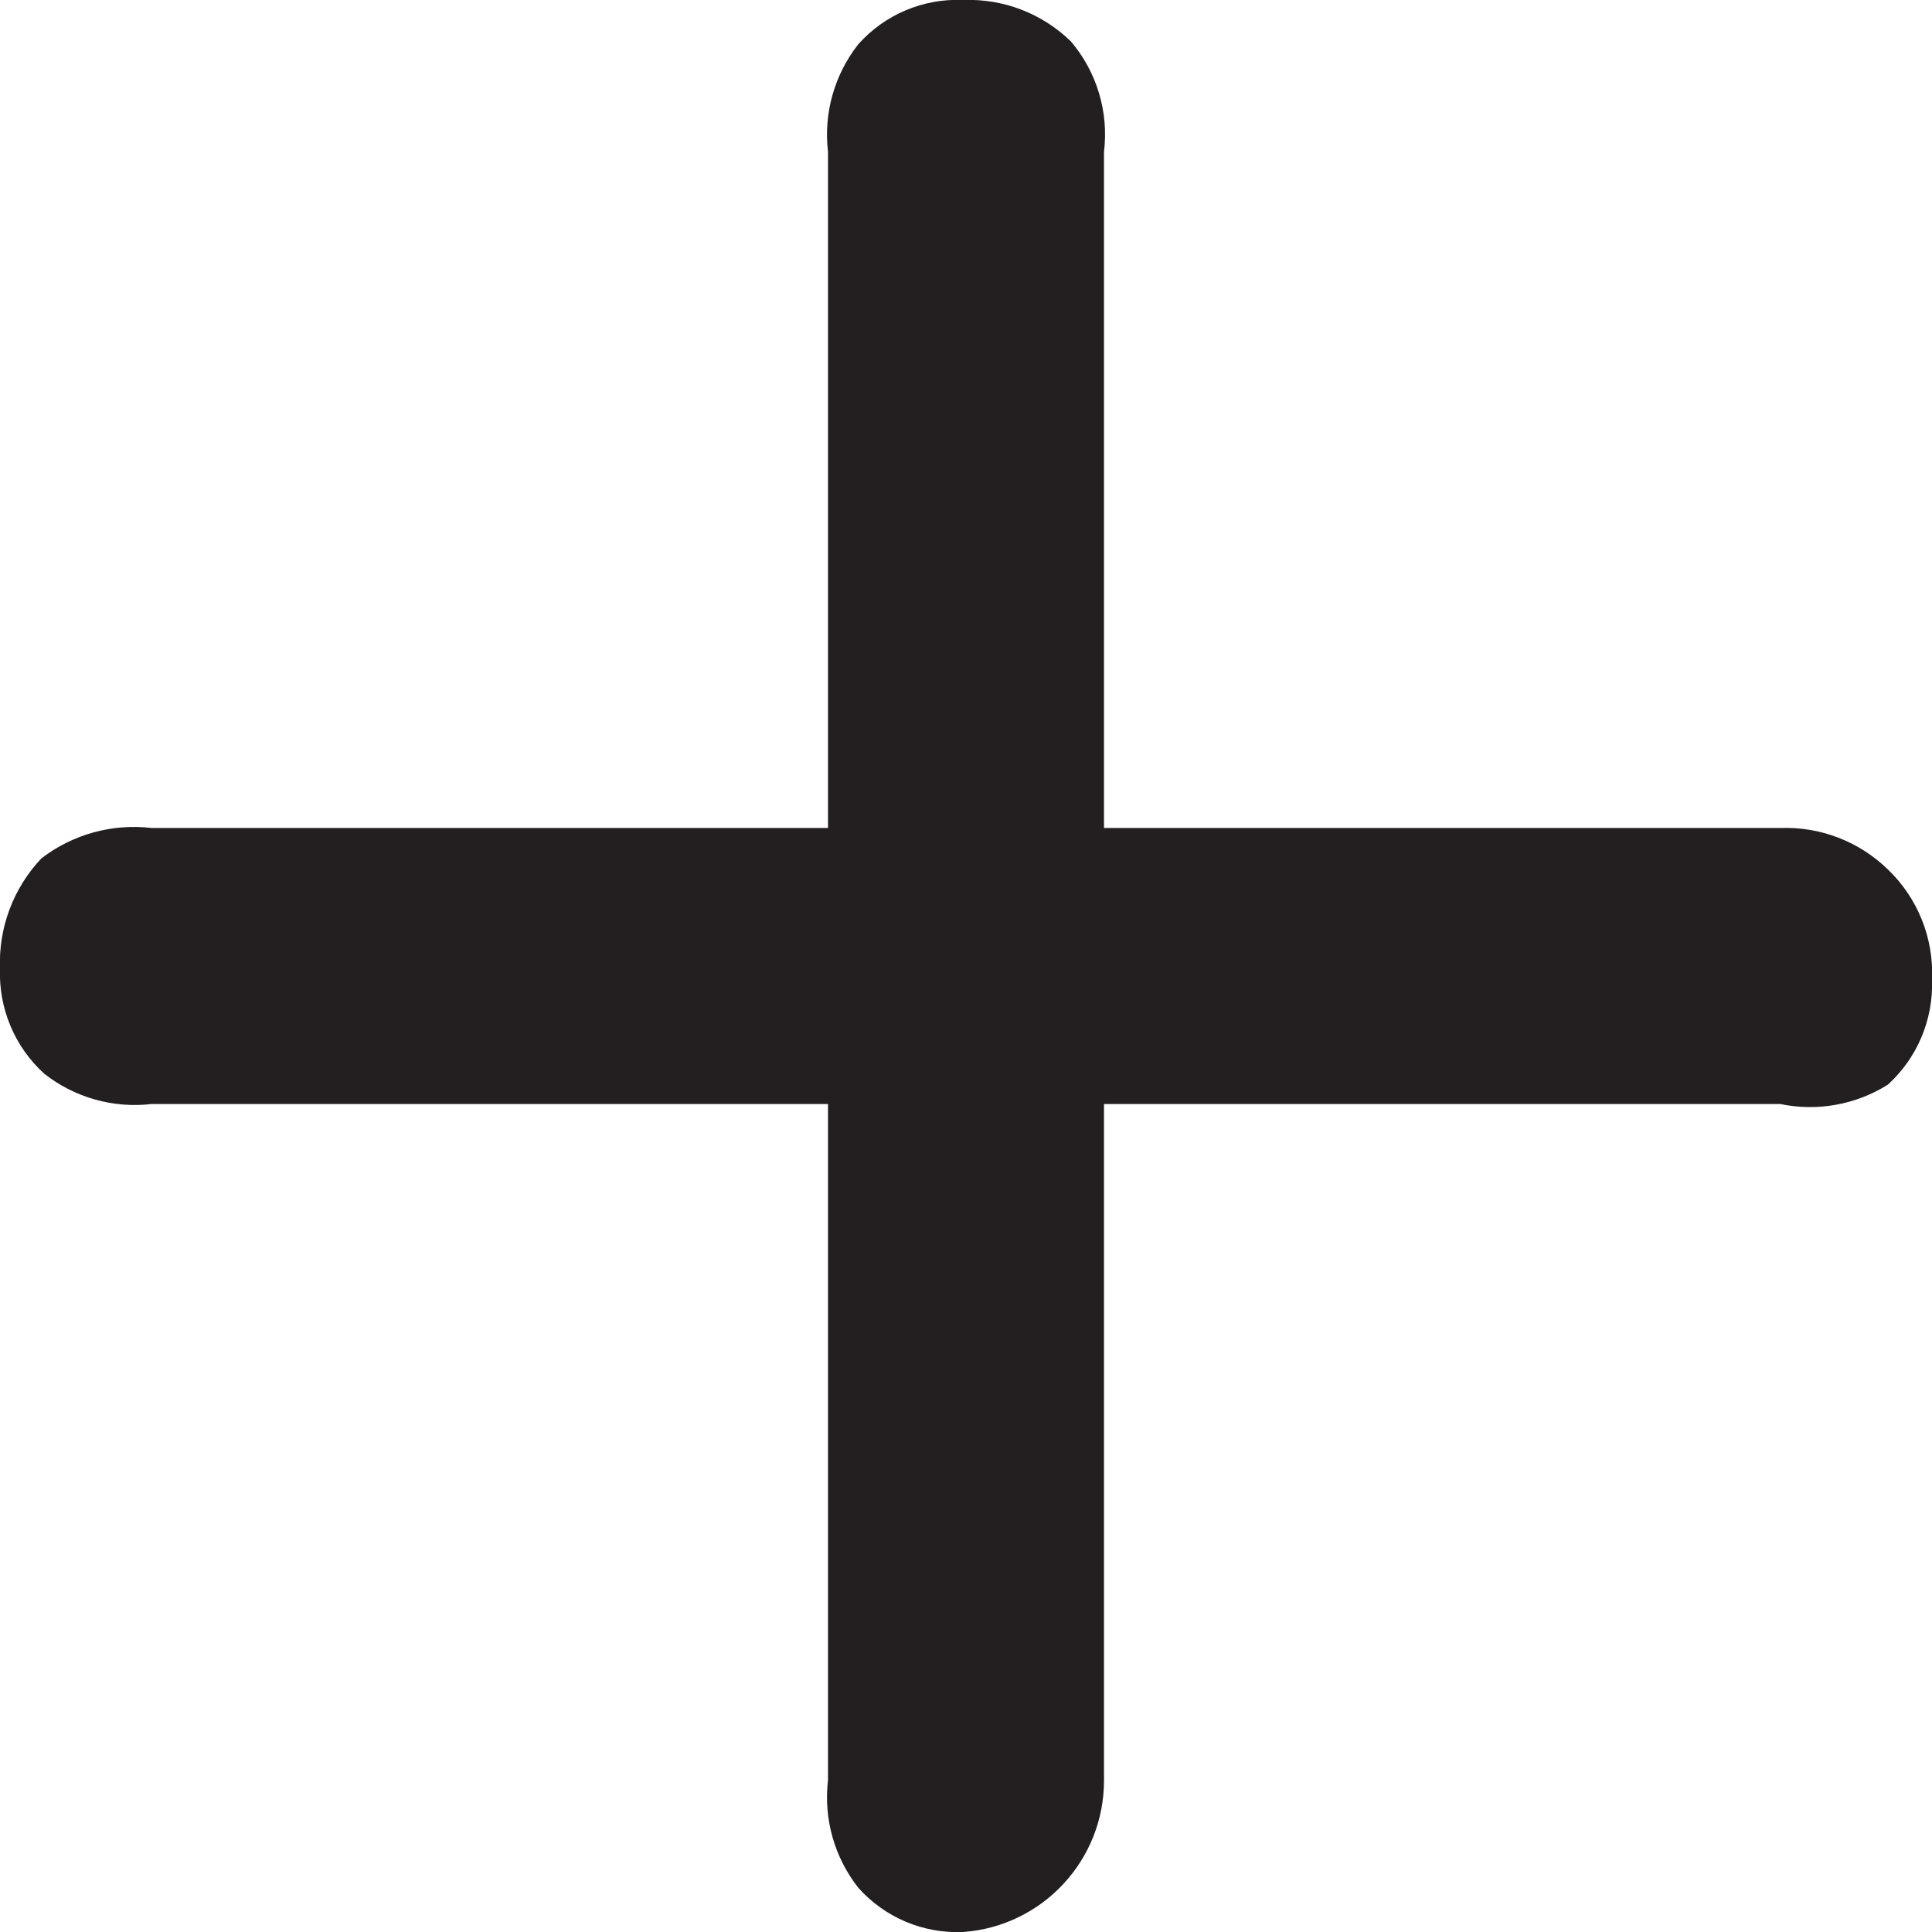
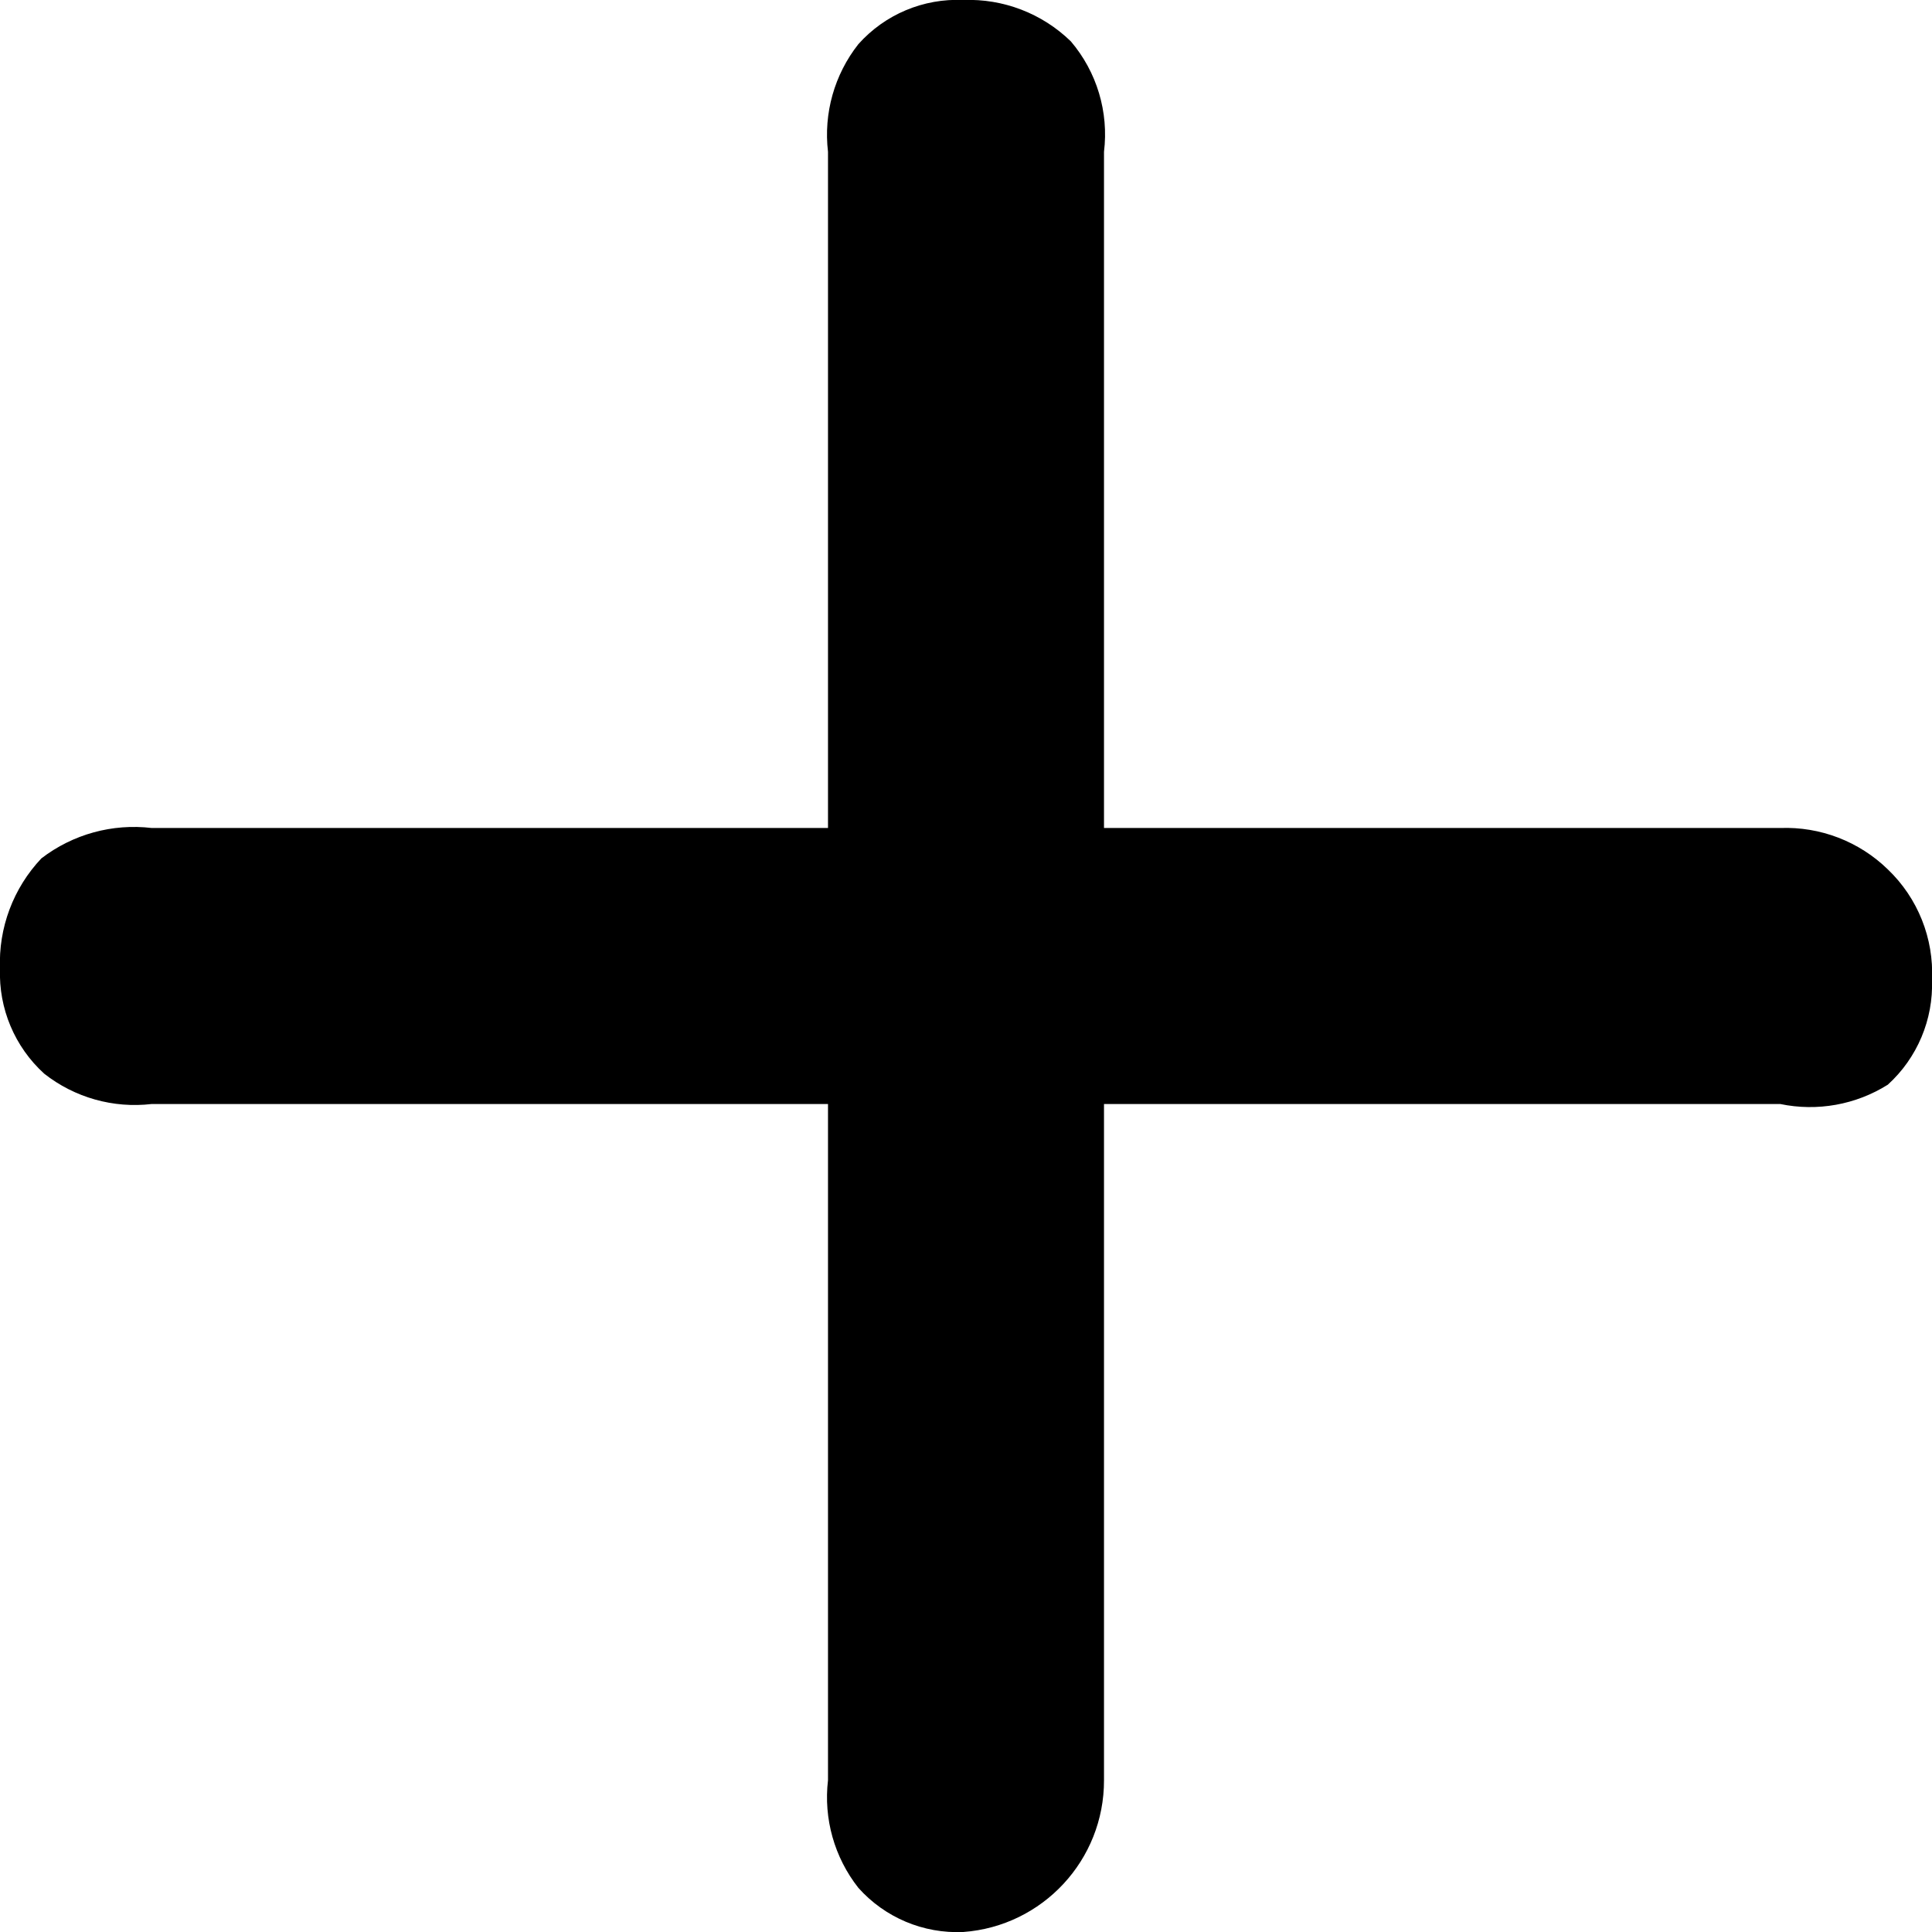
<svg xmlns="http://www.w3.org/2000/svg" viewBox="0 0 7 7">
-   <path d="m.16 3.89a.49.49 0 0 1 -.16-.38.55.55 0 0 1 .15-.4.55.55 0 0 1 .4-.11h5.9a.53.53 0 0 1 .39.15.52.52 0 0 1 .16.4.49.49 0 0 1 -.16.38.53.53 0 0 1 -.39.07h-5.9a.53.53 0 0 1 -.39-.11zm2.95 2.95a.53.53 0 0 1 -.11-.39v-5.9a.53.53 0 0 1 .11-.39.48.48 0 0 1 .38-.16.53.53 0 0 1 .39.15.52.52 0 0 1 .12.4v5.9a.55.55 0 0 1 -.51.55.48.48 0 0 1 -.38-.16z" fill="#231f20" />
+   <path d="m.16 3.89a.49.49 0 0 1 -.16-.38.55.55 0 0 1 .15-.4.55.55 0 0 1 .4-.11h5.9a.53.53 0 0 1 .39.15.52.52 0 0 1 .16.4.49.49 0 0 1 -.16.38.53.53 0 0 1 -.39.07h-5.9a.53.53 0 0 1 -.39-.11zm2.95 2.95a.53.53 0 0 1 -.11-.39v-5.9a.53.53 0 0 1 .11-.39.48.48 0 0 1 .38-.16.53.53 0 0 1 .39.15.52.52 0 0 1 .12.4v5.9a.55.55 0 0 1 -.51.55.48.48 0 0 1 -.38-.16z" fill="black" />
</svg>
